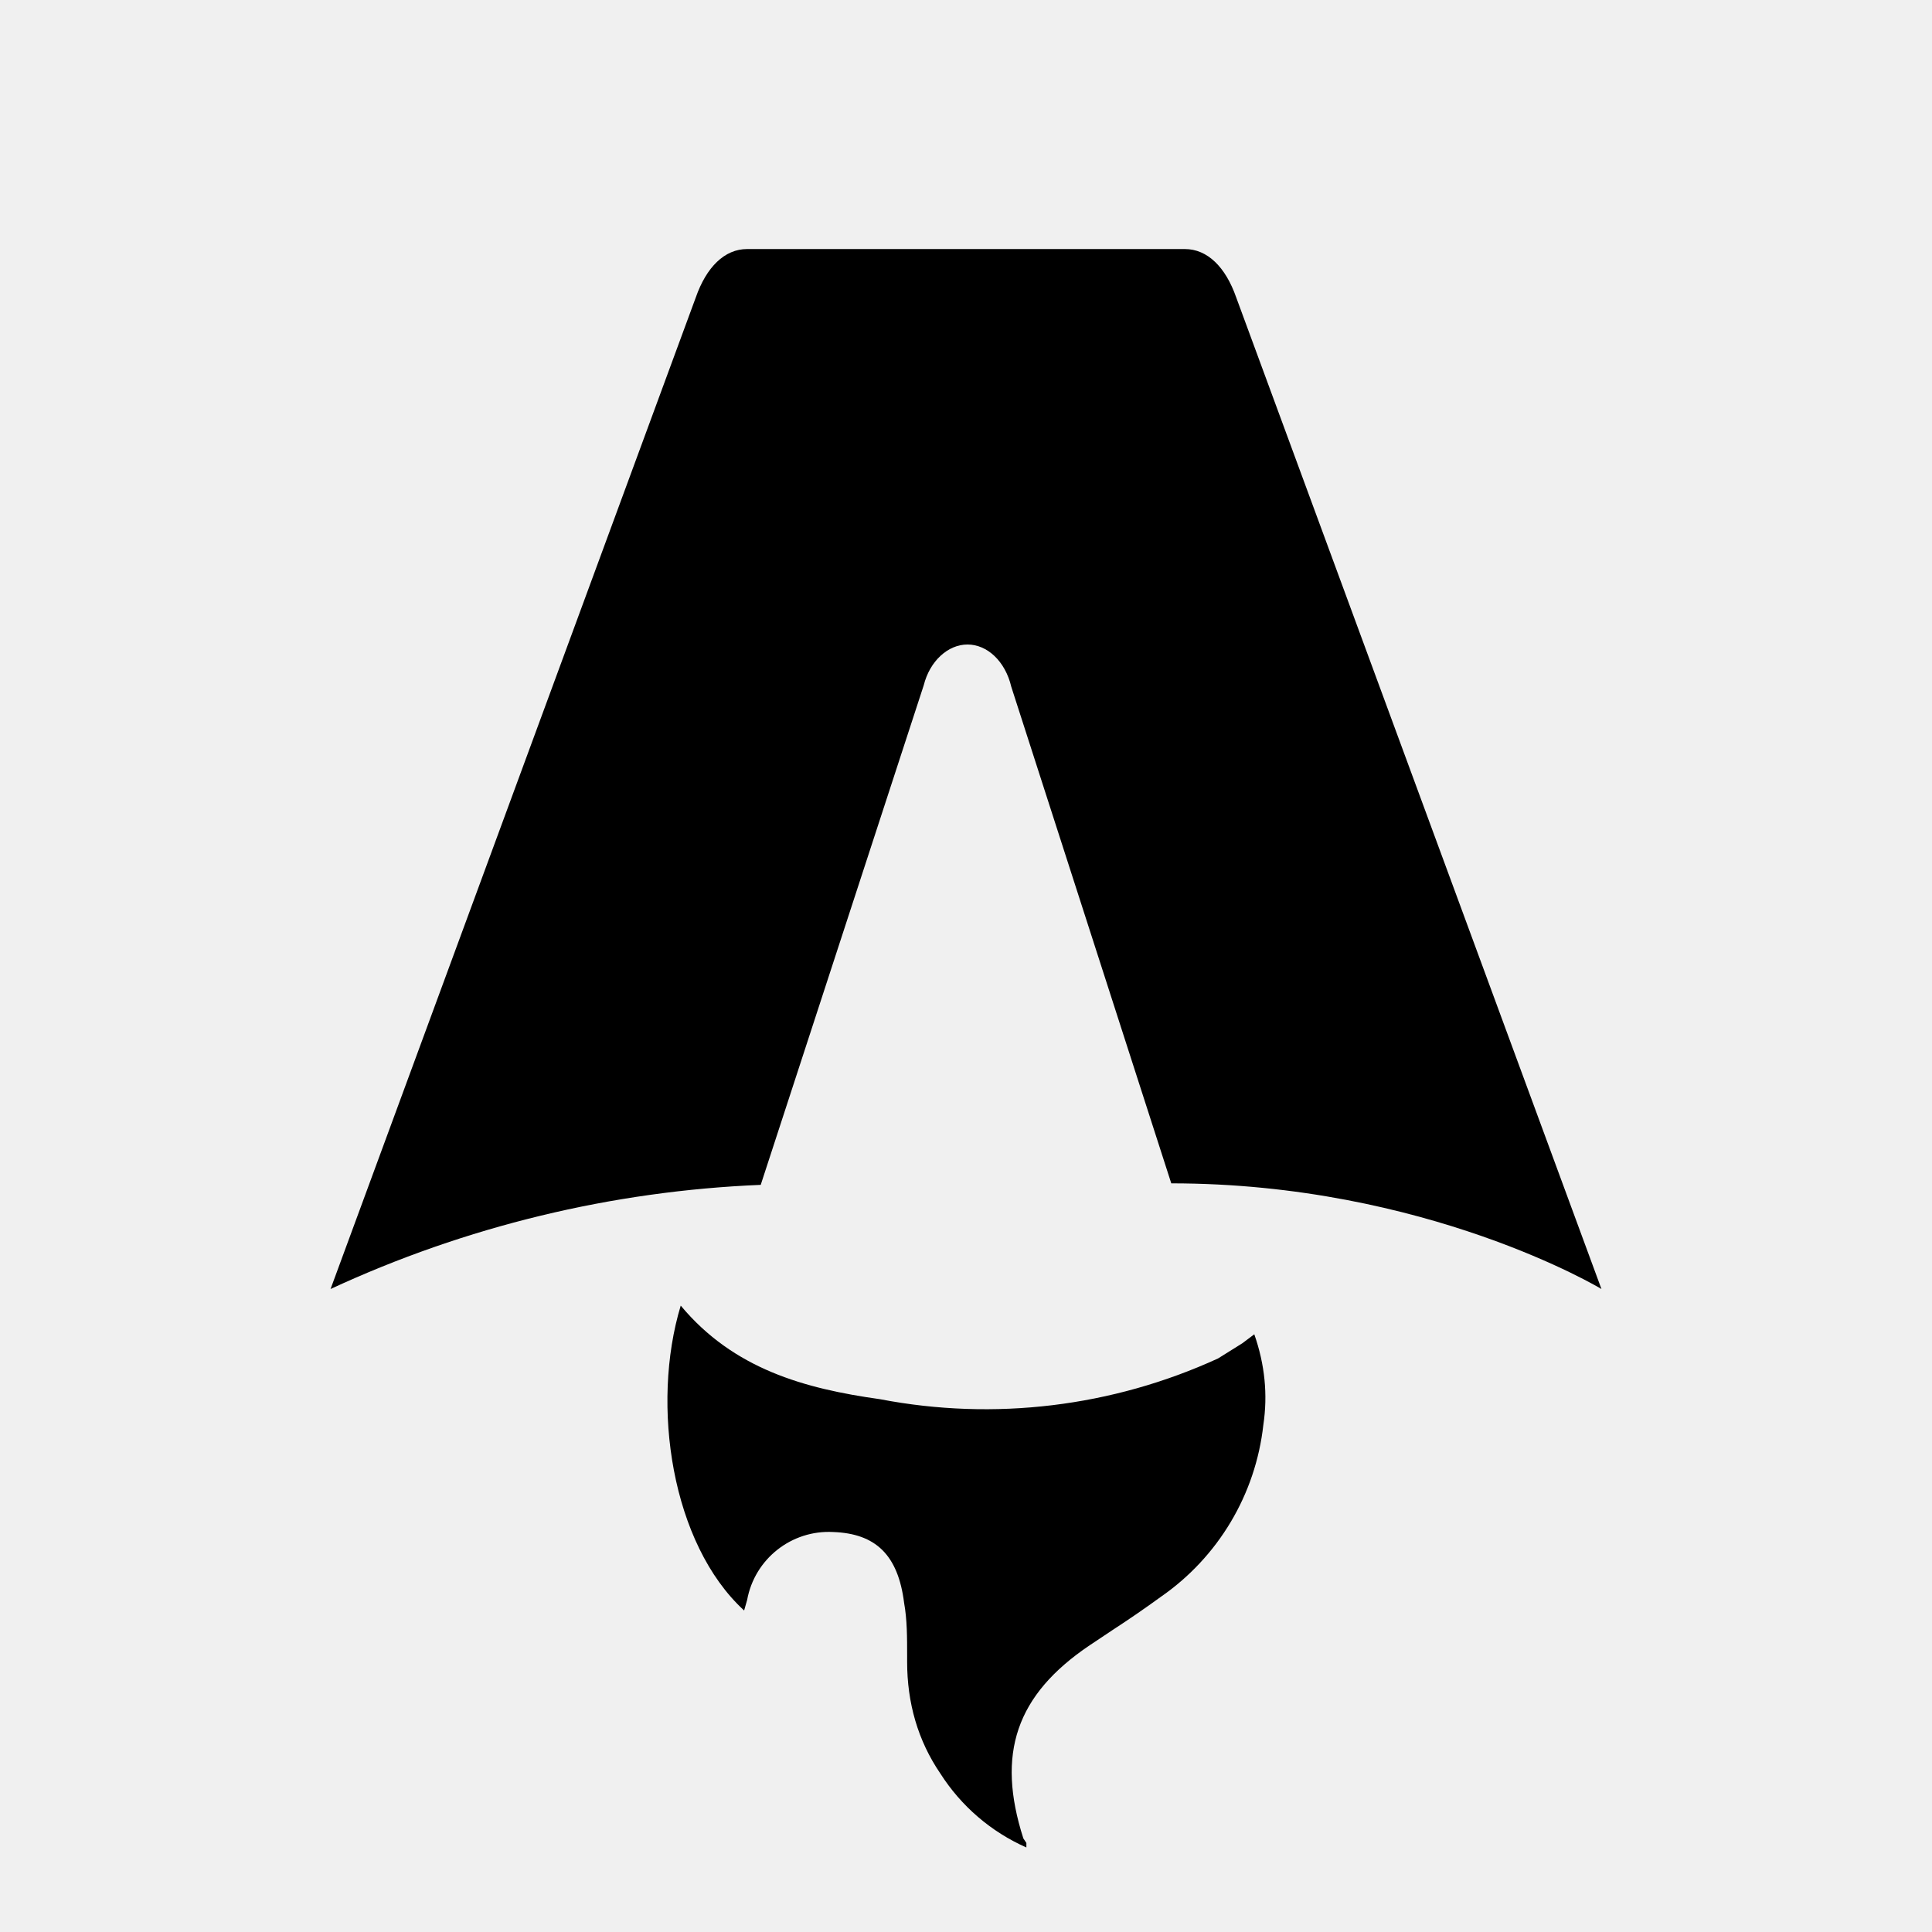
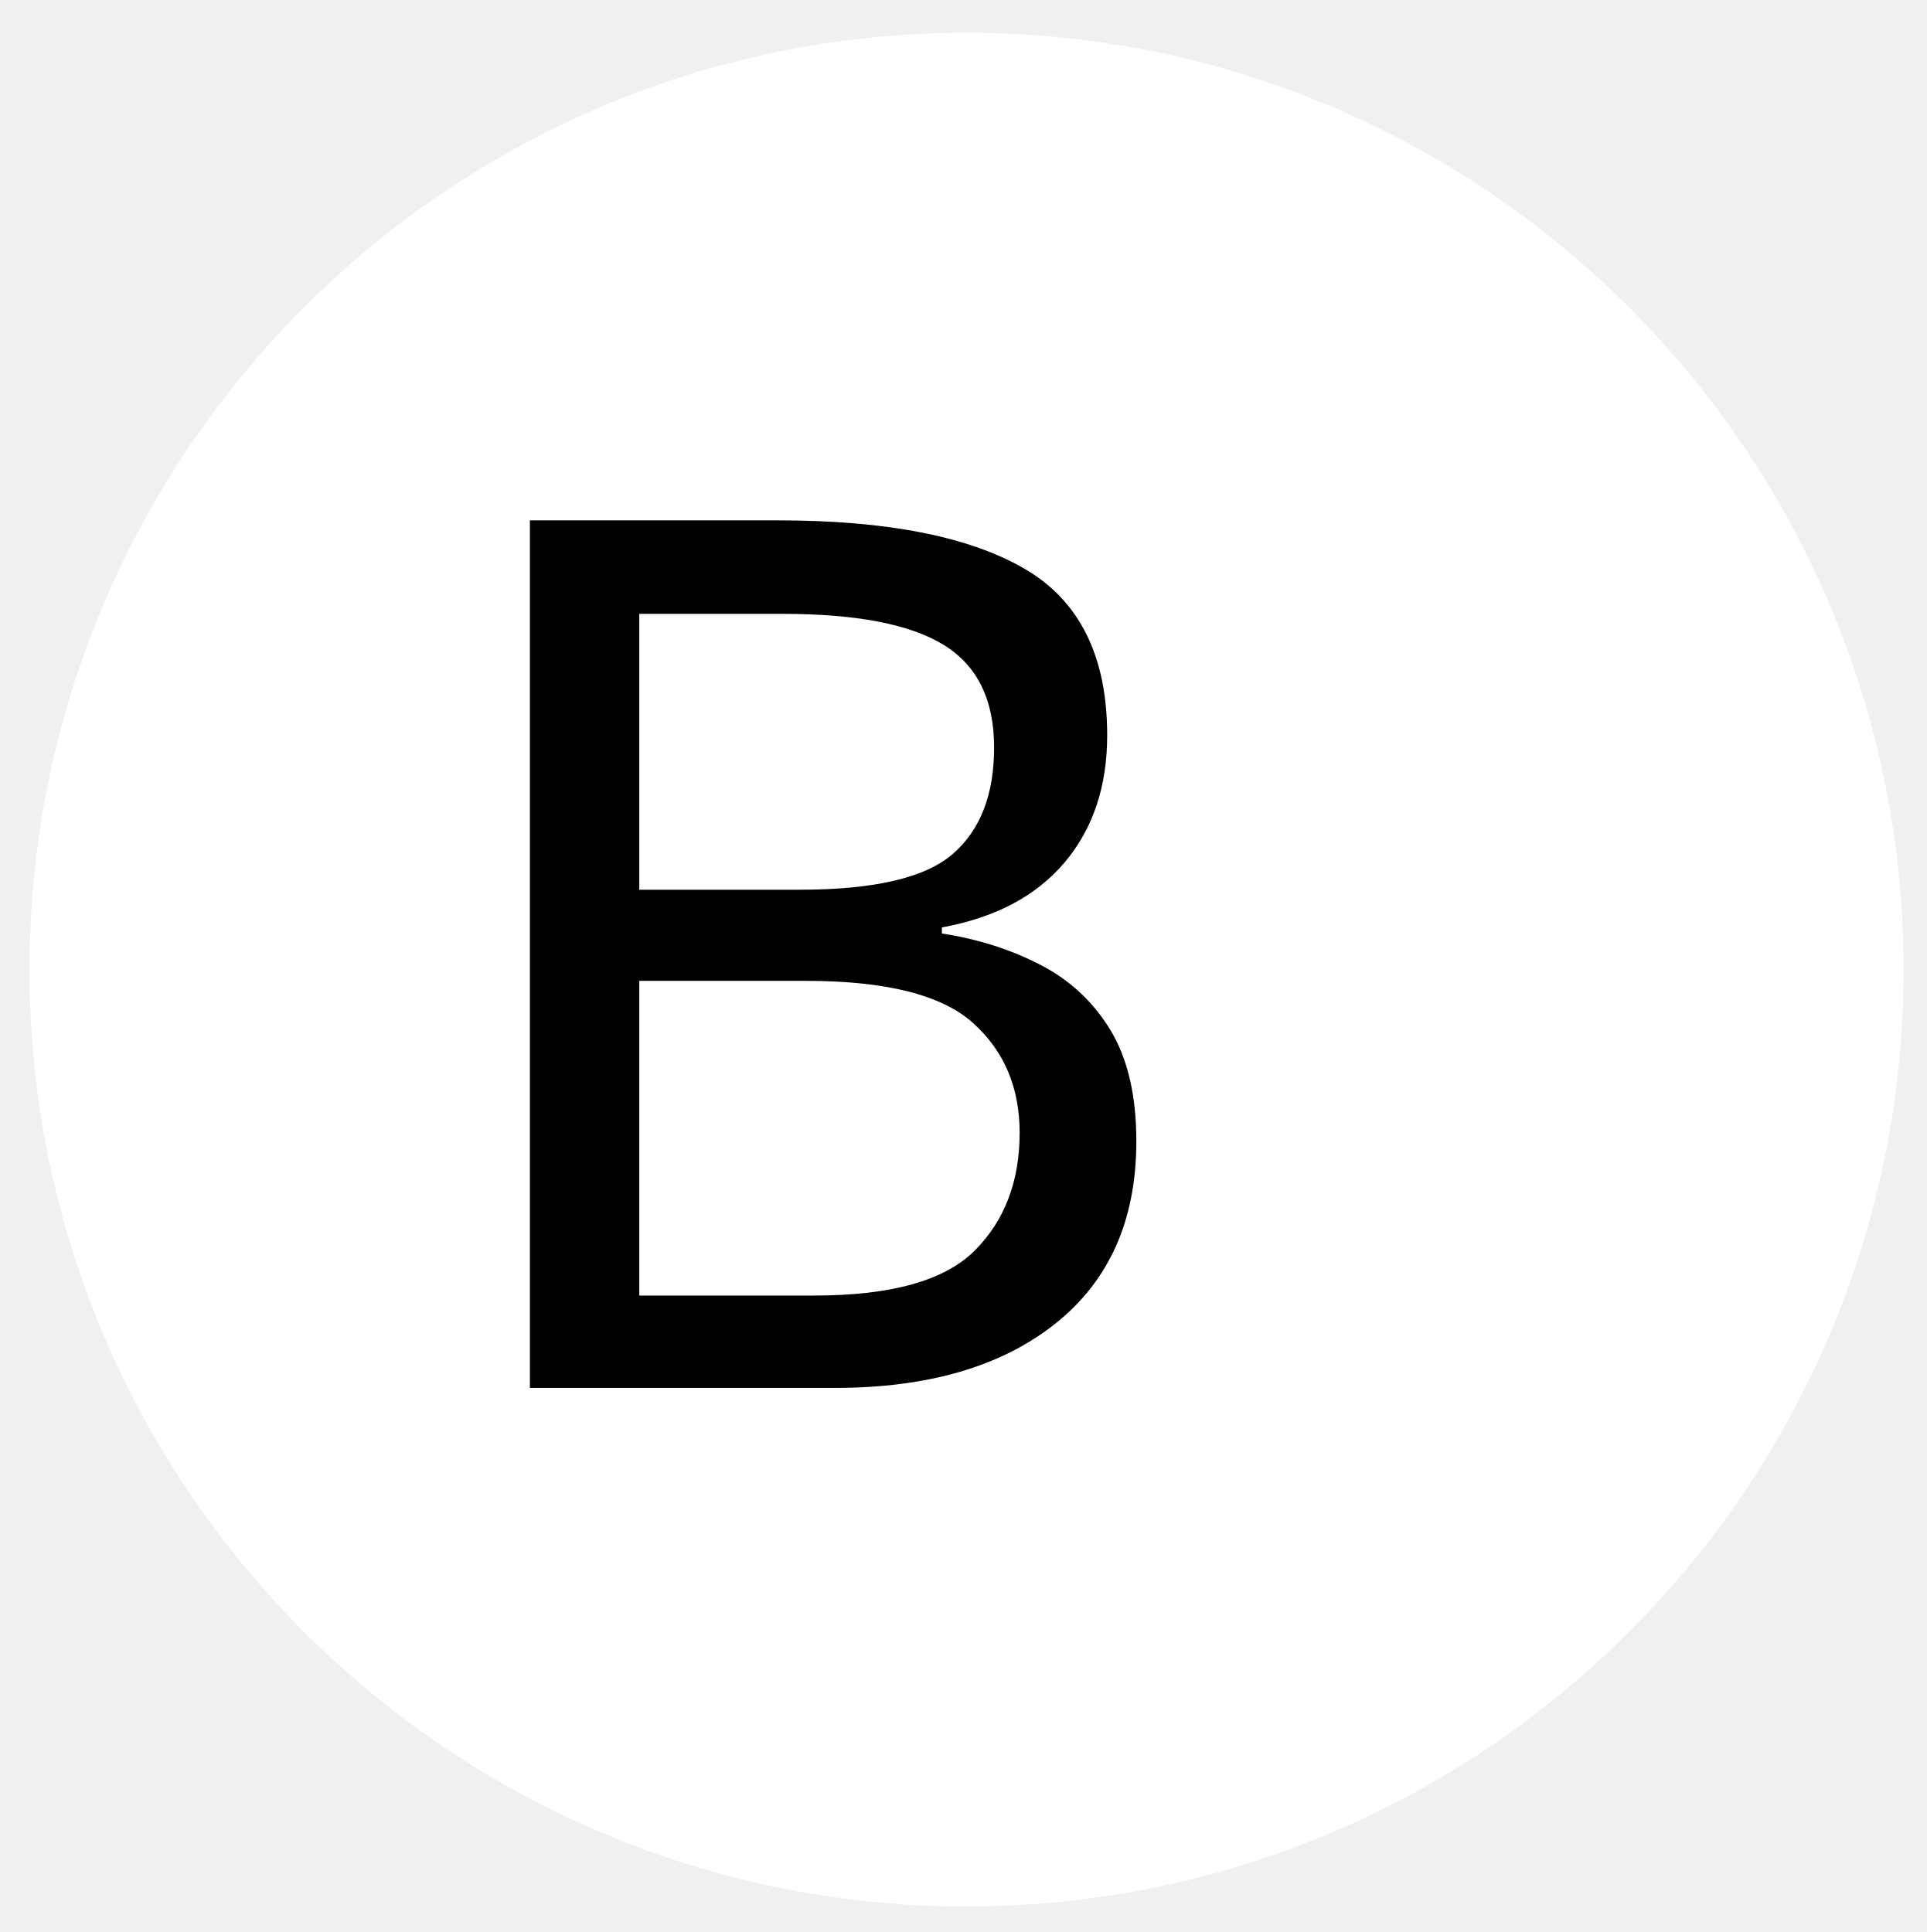
- <svg xmlns="http://www.w3.org/2000/svg" fill="none" viewBox="0 0 128 128">
-   <path d="M50.4 78.5a75.1 75.1 0 0 0-28.5 6.9l24.2-65.7c.7-2 1.9-3.2 3.4-3.2h29c1.5 0 2.7 1.2 3.4 3.2l24.2 65.7s-11.6-7-28.5-7L67 45.5c-.4-1.7-1.6-2.8-2.9-2.8-1.3 0-2.5 1.1-2.9 2.7L50.4 78.5Zm-1.1 28.2Zm-4.2-20.2c-2 6.6-.6 15.8 4.2 20.2a17.5 17.5 0 0 1 .2-.7 5.5 5.5 0 0 1 5.7-4.5c2.8.1 4.3 1.5 4.7 4.7.2 1.1.2 2.3.2 3.5v.4c0 2.7.7 5.2 2.2 7.4a13 13 0 0 0 5.7 4.9v-.3l-.2-.3c-1.8-5.6-.5-9.5 4.4-12.8l1.5-1a73 73 0 0 0 3.2-2.2 16 16 0 0 0 6.8-11.4c.3-2 .1-4-.6-6l-.8.6-1.6 1a37 37 0 0 1-22.4 2.7c-5-.7-9.7-2-13.2-6.2Z" />
-   <style>
-         path { fill: #000; }
-         @media (prefers-color-scheme: dark) {
-             path { fill: #FFF; }
-         }
-     </style>
+ <svg xmlns="http://www.w3.org/2000/svg" width="100%" height="100%" viewBox="0 0 317 318" version="1.1" xml:space="preserve" style="fill-rule:evenodd;clip-rule:evenodd;stroke-linejoin:round;stroke-miterlimit:2;">
+   <g transform="matrix(1,0,0,1,-8.74061,-402.107)">
+     <g id="Artboard2" transform="matrix(0.983406,0,0,0.868349,1.75272,72.8838)">
+       <rect x="7.106" y="379.137" width="321.59" height="365.409" style="fill:none;" />
+       <g transform="matrix(1.12514,0,0,1.27422,-44.0594,-150.514)">
+         <path d="M328.59,559.907C328.59,482.988 266.142,420.54 189.224,420.54C112.306,420.54 49.858,482.988 49.858,559.907C49.858,636.825 112.306,699.273 189.224,699.273C266.142,699.273 328.59,636.825 328.59,559.907Z" style="fill:white;" />
+       </g>
+       <g transform="matrix(1.01687,0,0,1.15161,76.0442,642.217)">
+         <text x="0px" y="0px" style="font-family:'Jacksilver';font-size:200px;">B</text>
+       </g>
+     </g>
+   </g>
</svg>
